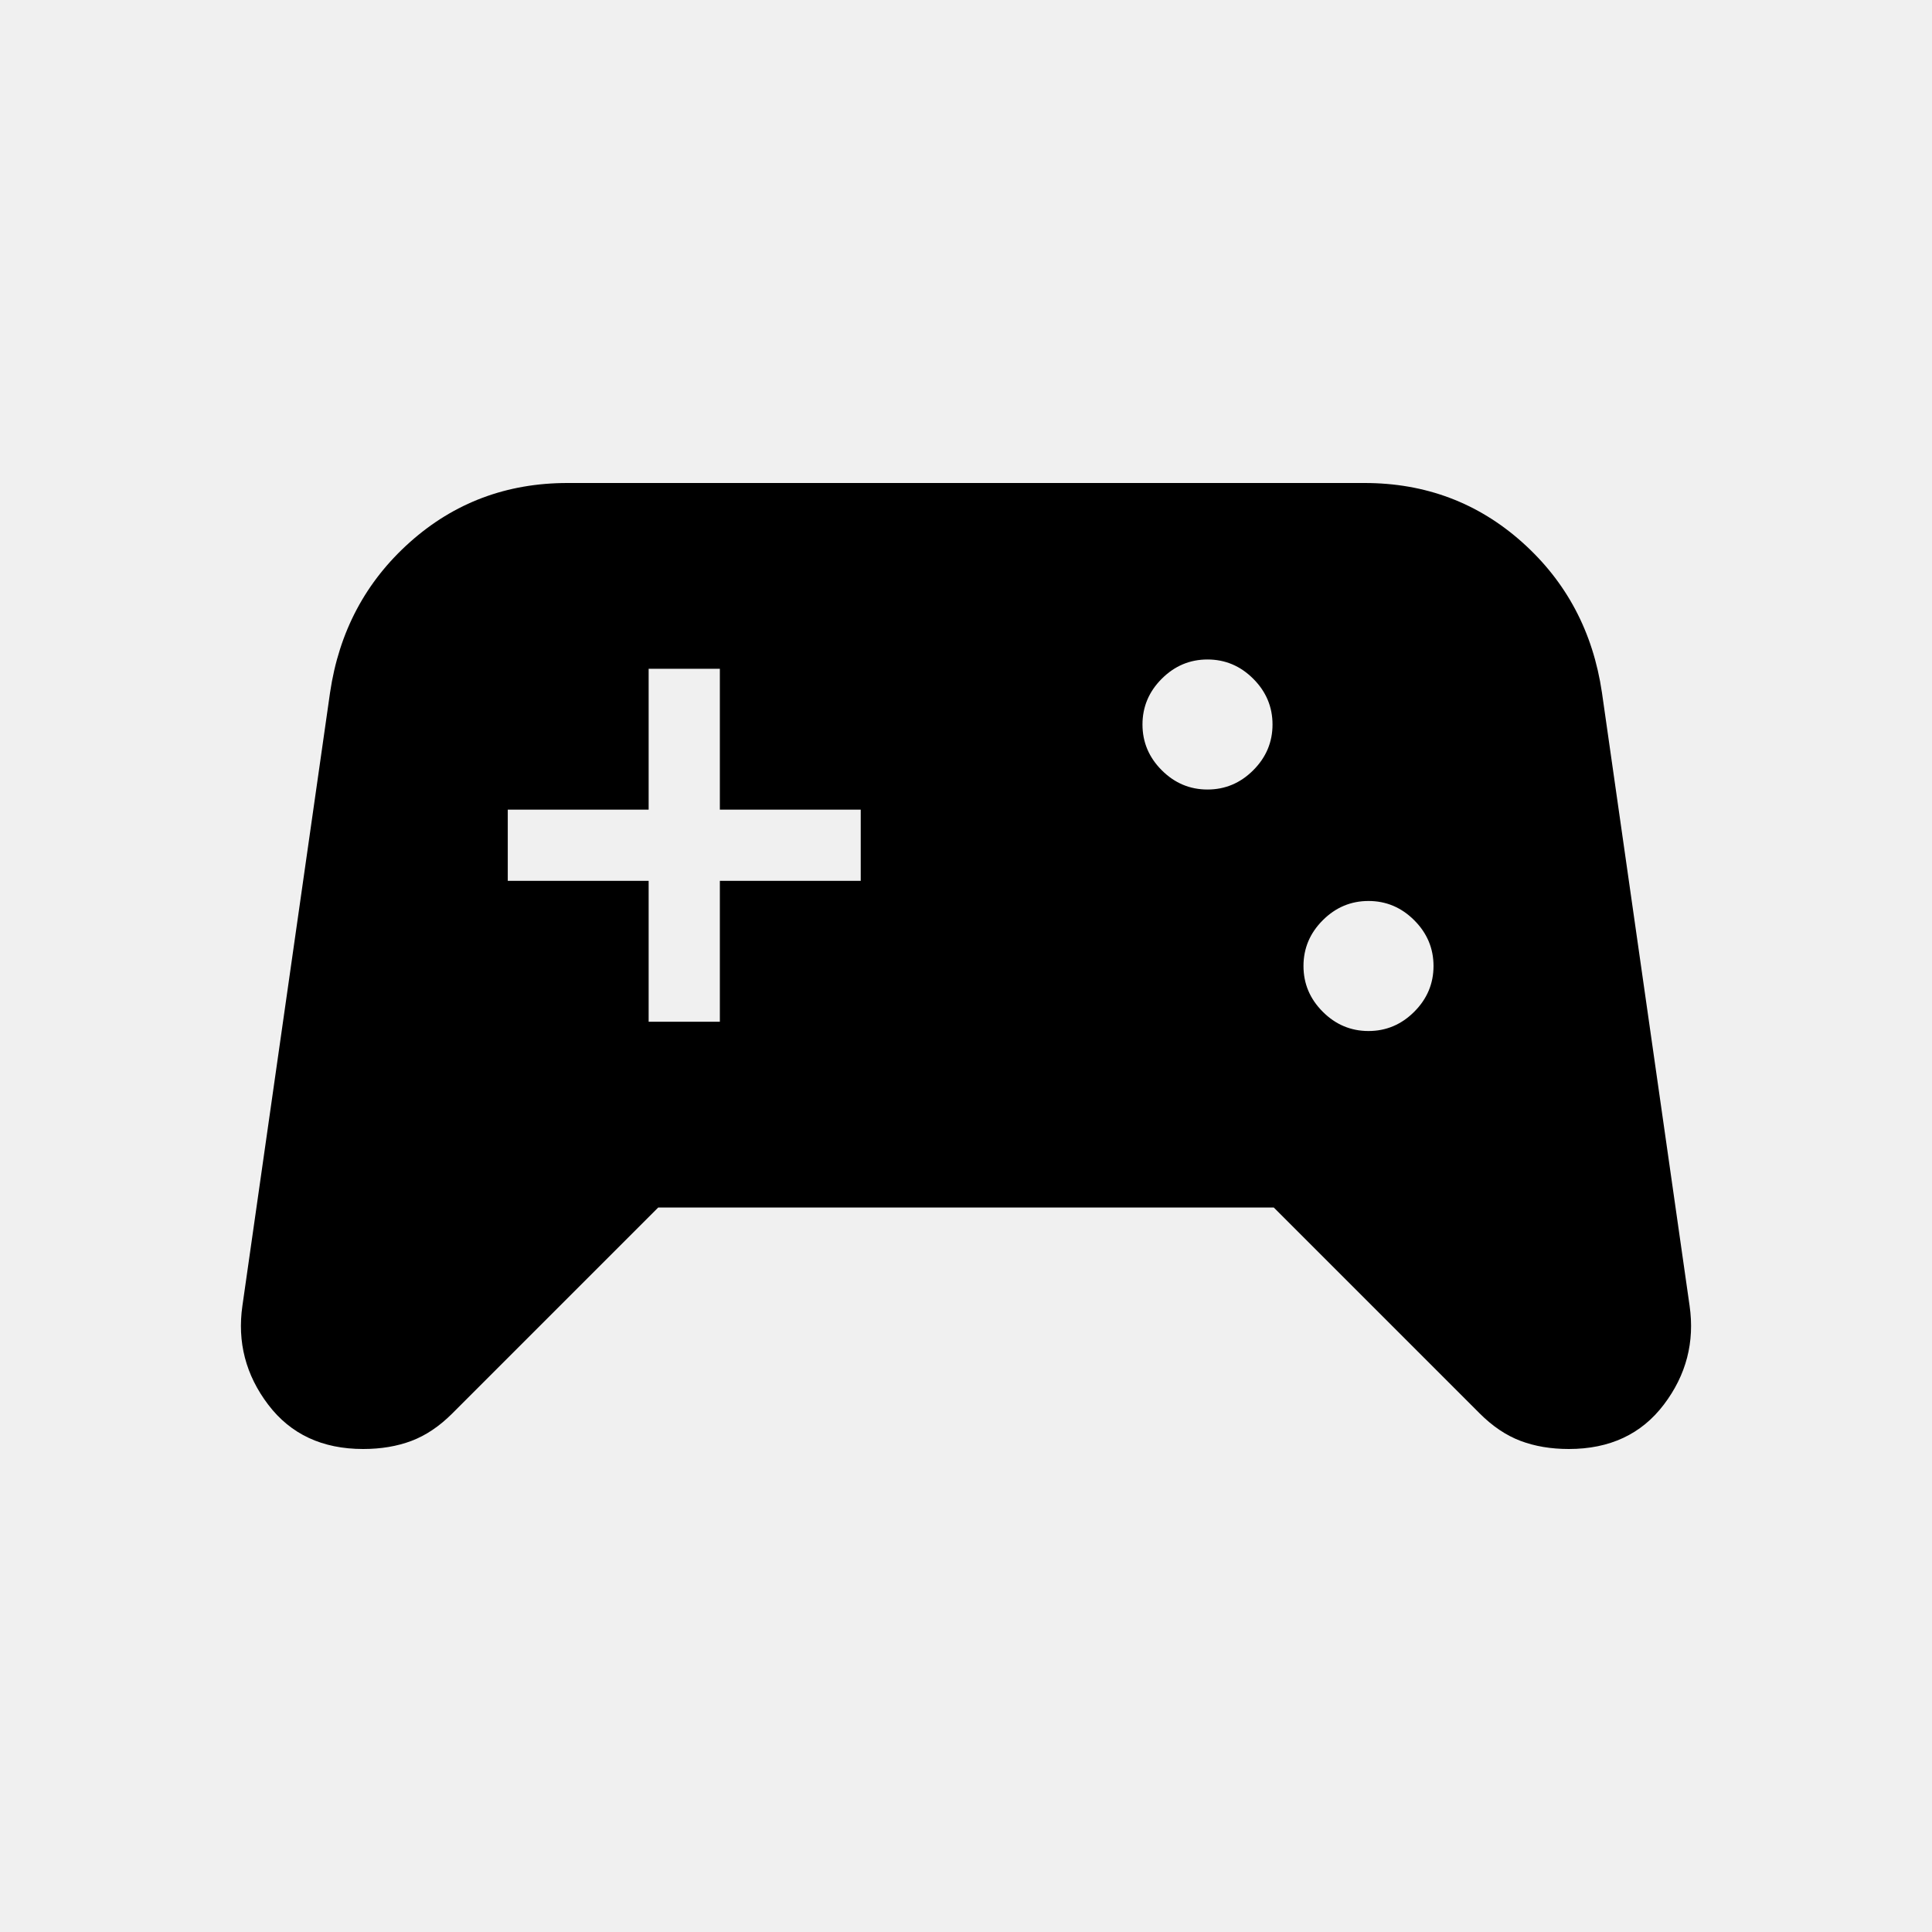
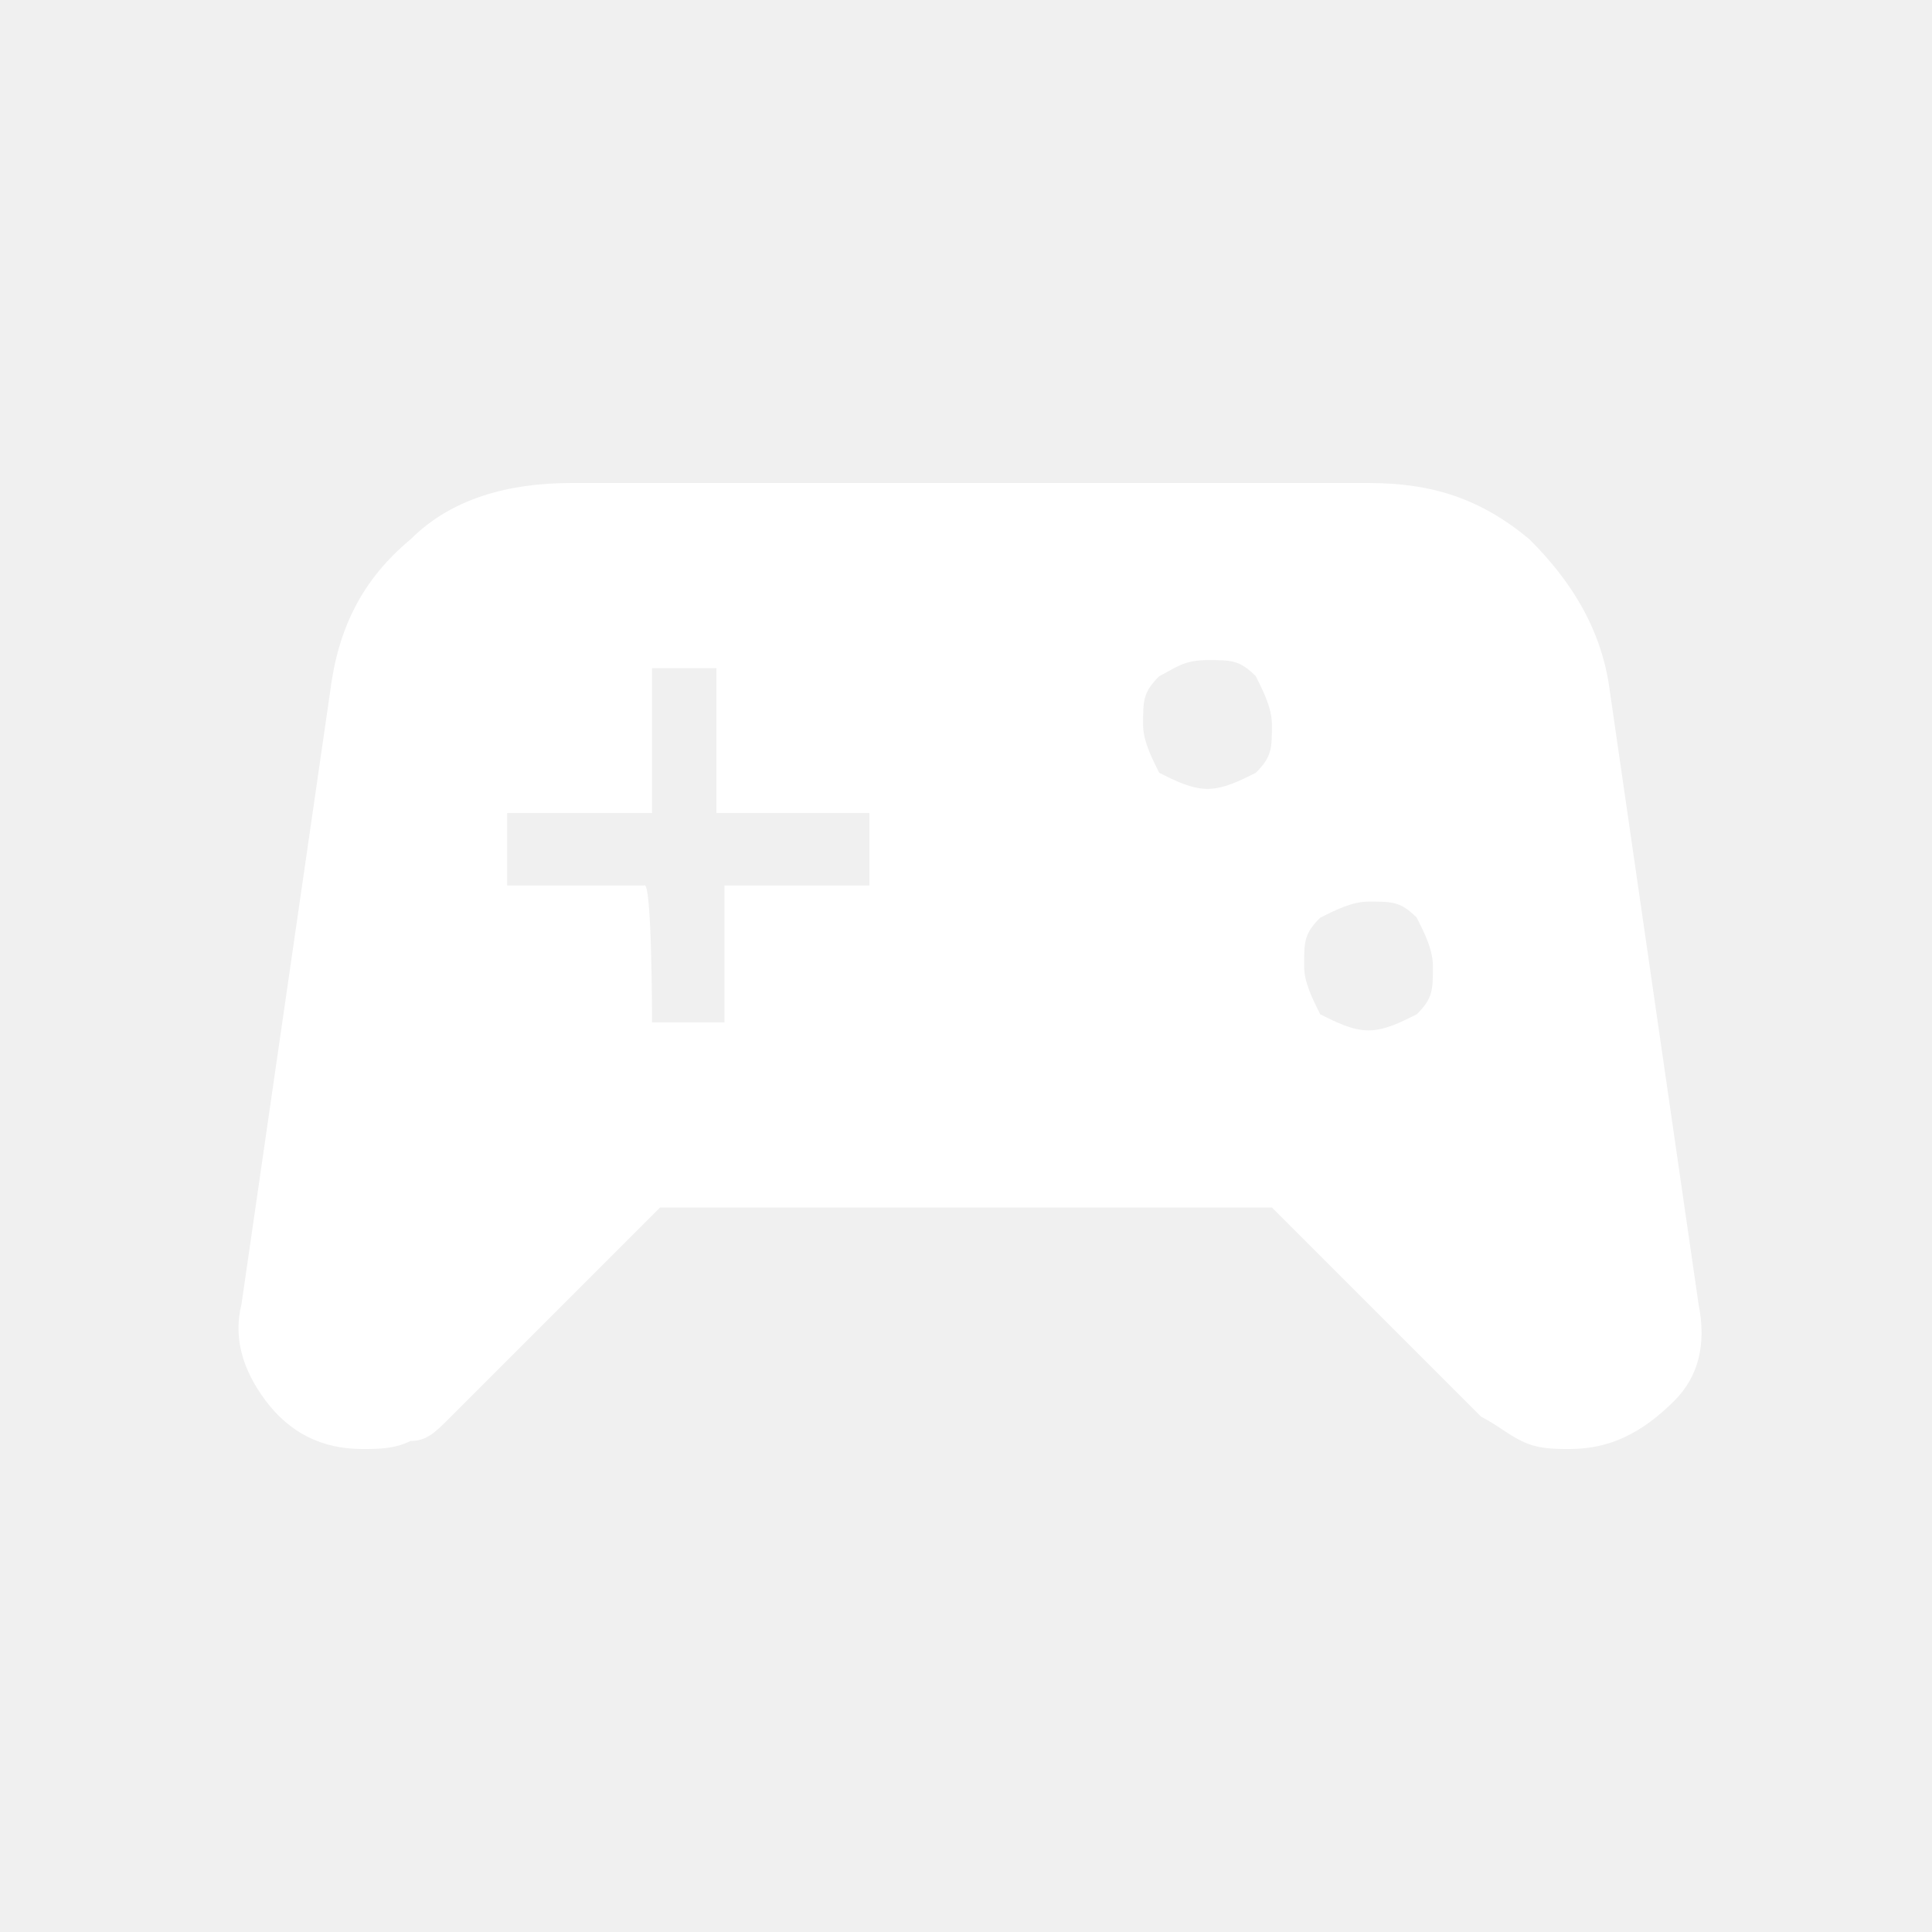
- <svg xmlns="http://www.w3.org/2000/svg" height="24" viewBox="0 -960 960 960" width="24">
-   <path d="M180.462-240q-30.469 0-47.196-22.038-16.728-22.039-12.805-49.193L164-615.846q6.669-45.285 39.642-74.719Q236.615-720 282-720h396q45.385 0 78.358 29.435 32.973 29.434 39.642 74.719l43.539 304.615q3.923 27.154-12.805 49.193Q810.007-240 779.538-240q-13.307 0-24-4.038-10.692-4.039-20.307-13.654L632.923-360H327.077L224.769-257.692q-9.615 9.615-20.307 13.654-10.693 4.038-24 4.038ZM680-447.692q13.154 0 22.731-9.577 9.577-9.577 9.577-22.731 0-13.154-9.577-22.731-9.577-9.577-22.731-9.577-13.154 0-22.731 9.577-9.577 9.577-9.577 22.731 0 13.154 9.577 22.731 9.577 9.577 22.731 9.577Zm-80-120q13.154 0 22.731-9.577 9.577-9.577 9.577-22.731 0-13.154-9.577-22.731-9.577-9.577-22.731-9.577-13.154 0-22.731 9.577-9.577 9.577-9.577 22.731 0 13.154 9.577 22.731 9.577 9.577 22.731 9.577ZM322.308-452.308h35.384v-70h70v-35.384h-70v-70h-35.384v70h-70v35.384h70v70Z" />
+ <svg xmlns="http://www.w3.org/2000/svg" version="1.1" id="圖層_1" x="0px" y="0px" viewBox="0 0 24 24" style="enable-background:new 0 0 24 24;" xml:space="preserve">
+   <style type="text/css">
+ 	.st0{fill:#FFFFFF;}
+ </style>
+   <path class="st0" d="M4.5,18c-0.5,0-0.9-0.2-1.2-0.6c-0.3-0.4-0.4-0.8-0.3-1.2l1.1-7.6c0.1-0.8,0.4-1.4,1-1.9C5.6,6.2,6.3,6,7.1,6  H17c0.8,0,1.4,0.2,2,0.7c0.5,0.5,0.9,1.1,1,1.9l1.1,7.6c0.1,0.5,0,0.9-0.3,1.2C20.4,17.8,20,18,19.5,18c-0.2,0-0.4,0-0.6-0.1  c-0.2-0.1-0.3-0.2-0.5-0.3L15.8,15H8.2l-2.6,2.6c-0.2,0.2-0.3,0.3-0.5,0.3C4.9,18,4.7,18,4.5,18z M17,12.8c0.2,0,0.4-0.1,0.6-0.2  c0.2-0.2,0.2-0.3,0.2-0.6c0-0.2-0.1-0.4-0.2-0.6c-0.2-0.2-0.3-0.2-0.6-0.2c-0.2,0-0.4,0.1-0.6,0.2c-0.2,0.2-0.2,0.3-0.2,0.6  c0,0.2,0.1,0.4,0.2,0.6C16.6,12.7,16.8,12.8,17,12.8z M15,9.8c0.2,0,0.4-0.1,0.6-0.2c0.2-0.2,0.2-0.3,0.2-0.6c0-0.2-0.1-0.4-0.2-0.6  c-0.2-0.2-0.3-0.2-0.6-0.2s-0.4,0.1-0.6,0.2c-0.2,0.2-0.2,0.3-0.2,0.6c0,0.2,0.1,0.4,0.2,0.6C14.6,9.7,14.8,9.8,15,9.8z M8.1,12.7  h0.9v-1.7h1.8v-0.9H8.9V8.3H8.1v1.8H6.3v0.9h1.7C8.1,10.9,8.1,12.7,8.1,12.7z" />
</svg>
